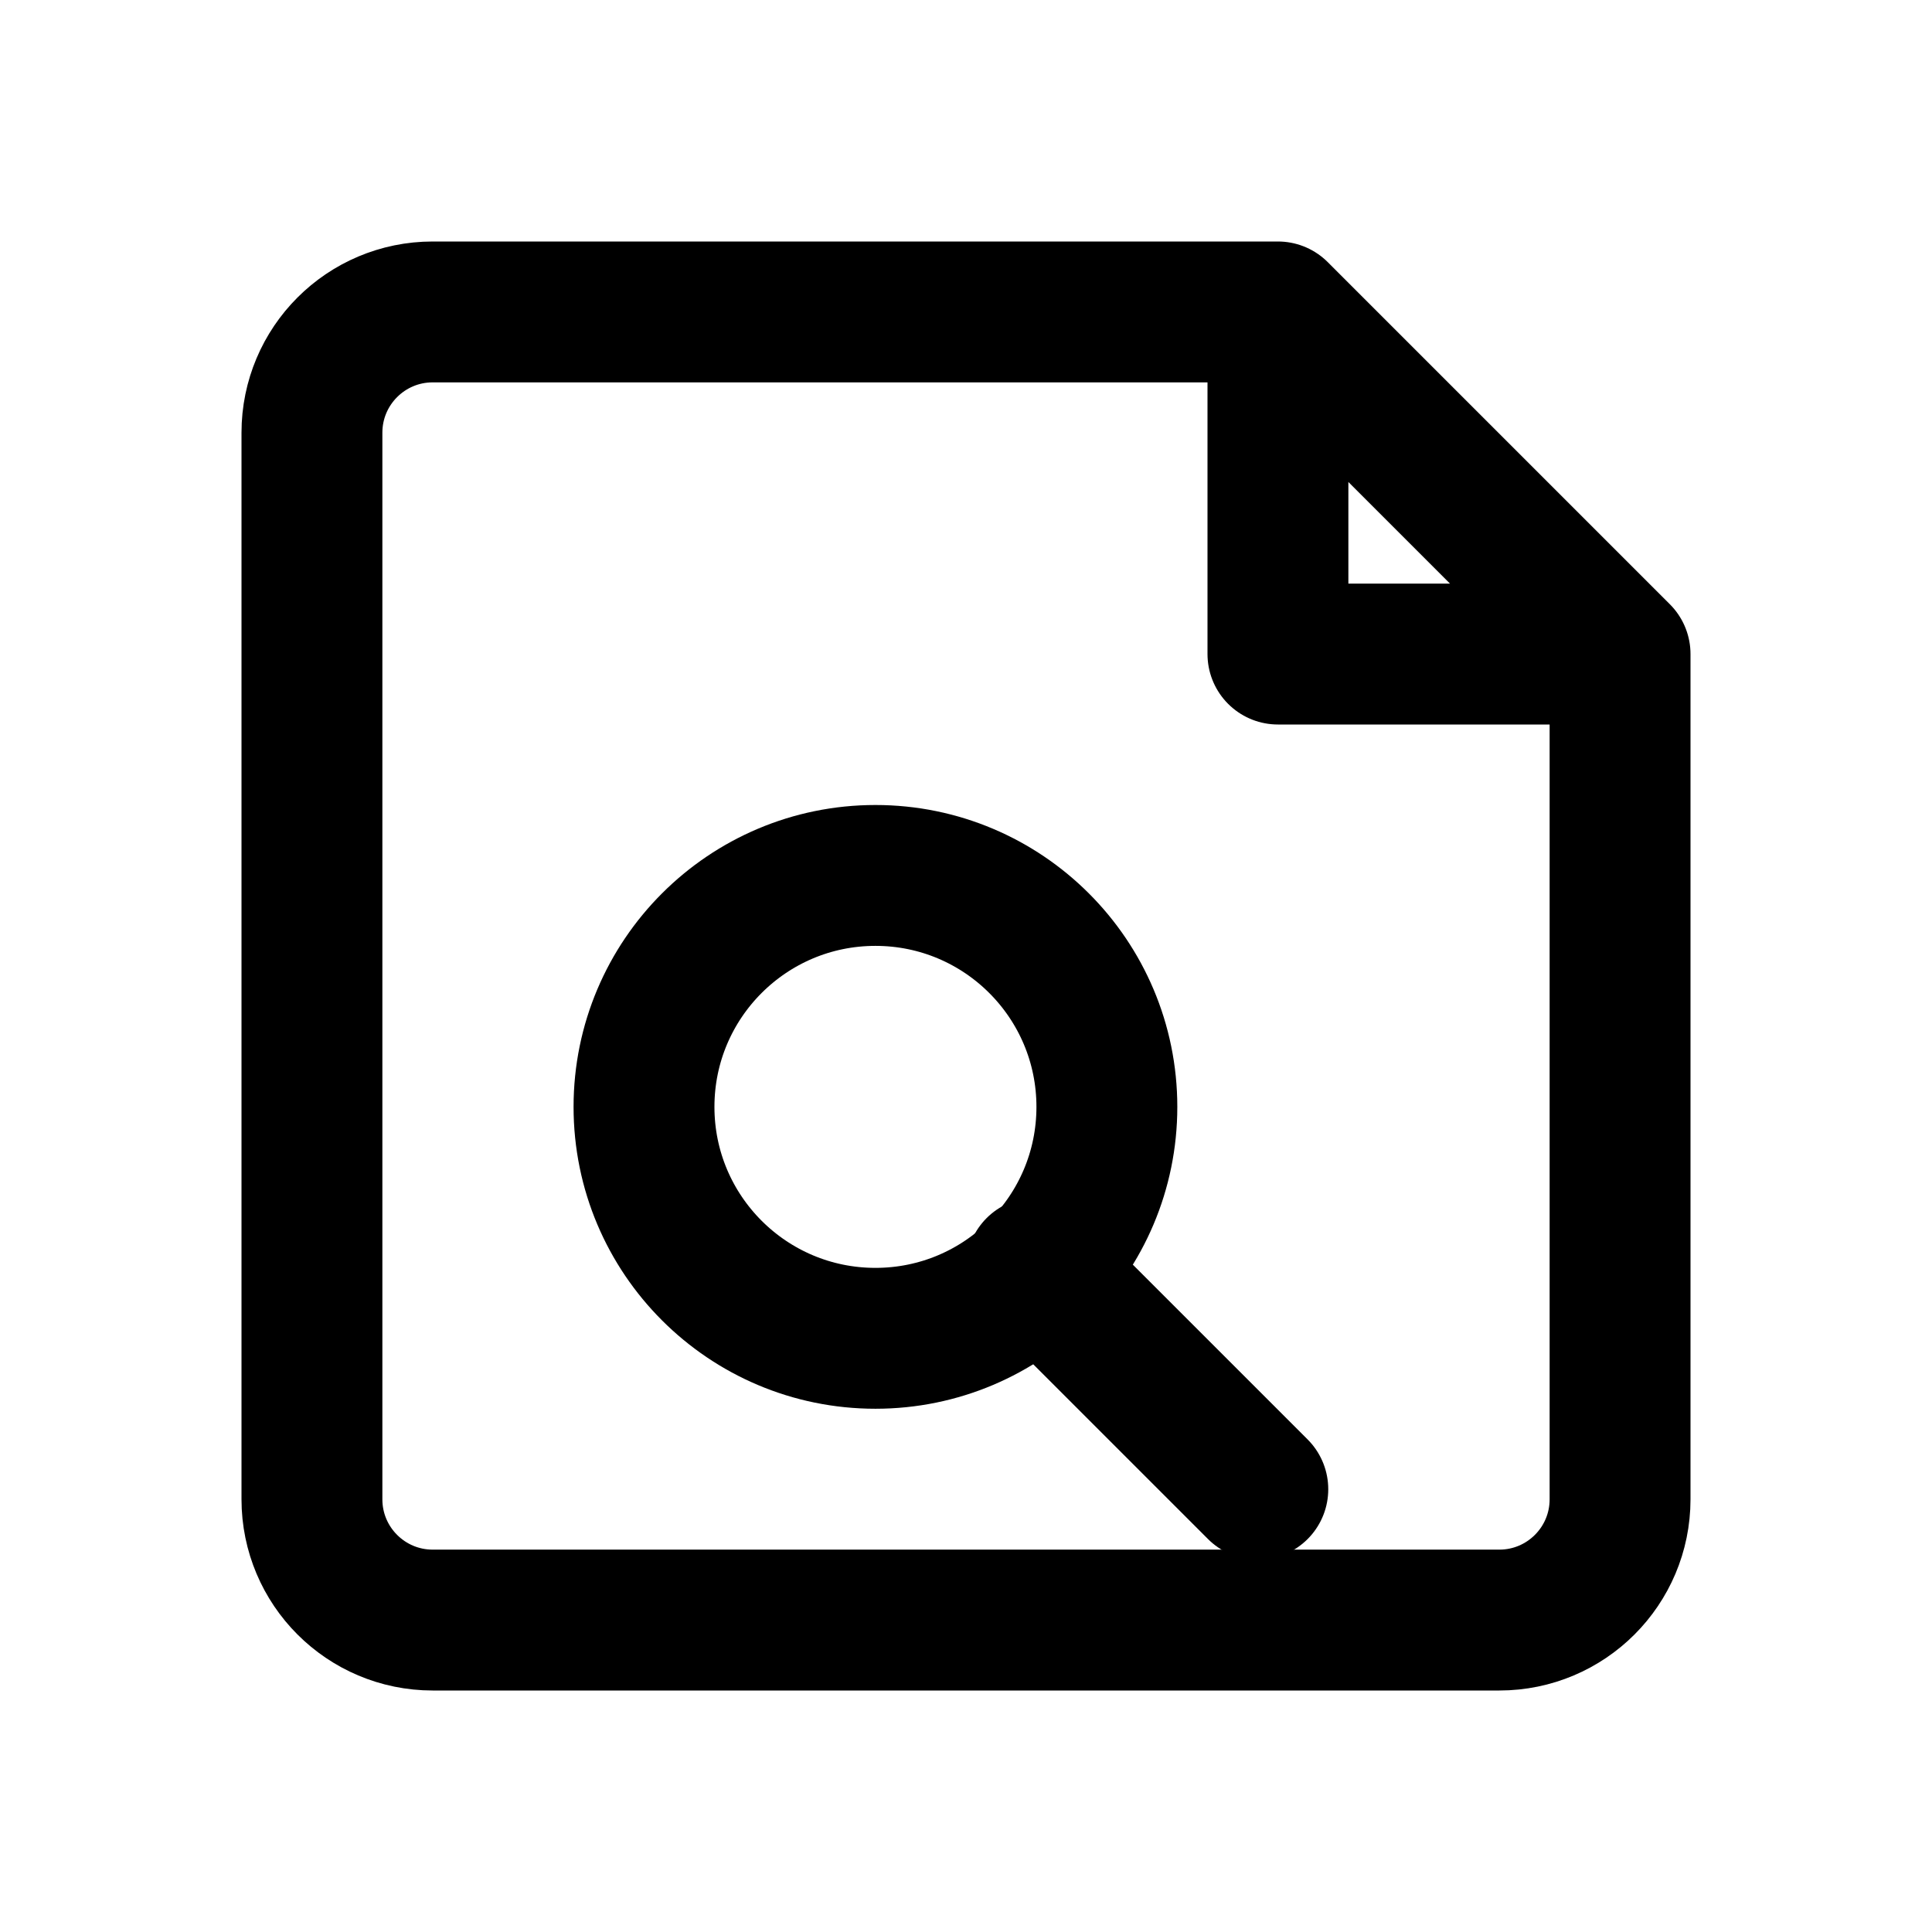
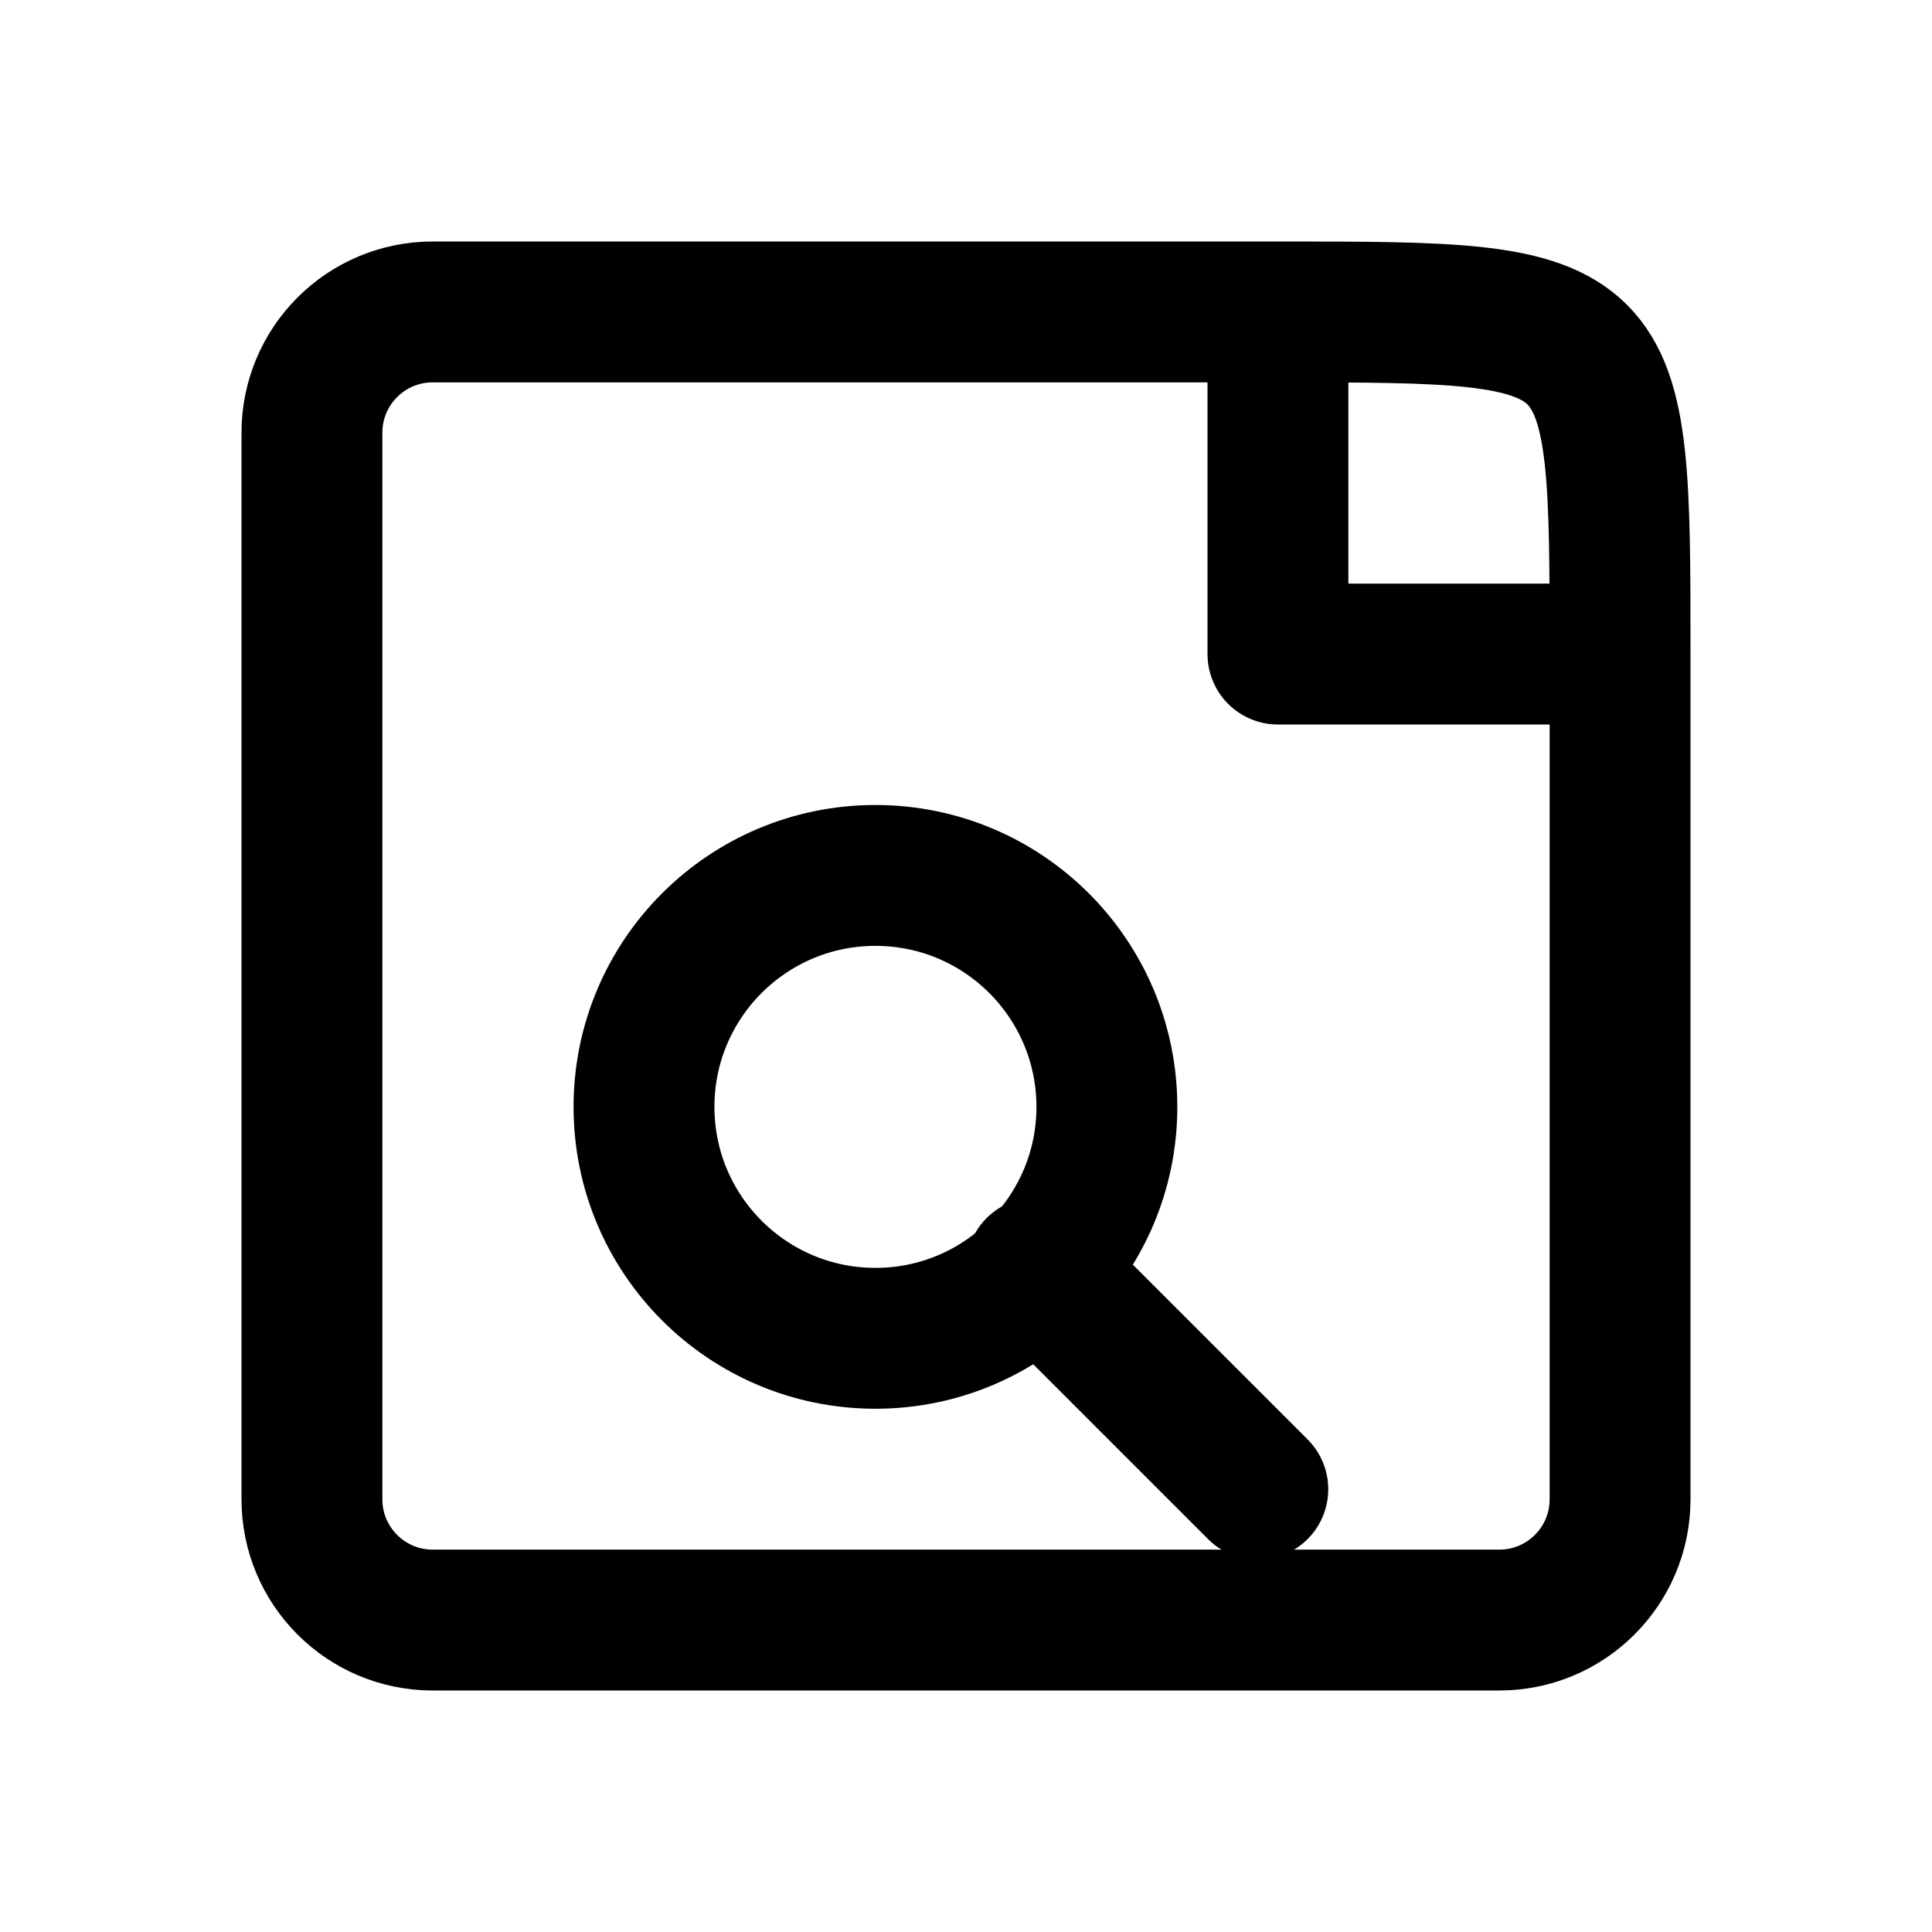
<svg xmlns="http://www.w3.org/2000/svg" width="24" height="24" viewBox="0 0 24 24" fill="none" stroke="currentColor" stroke-width="1.75" stroke-linecap="round" stroke-linejoin="round" aria-hidden="true" focusable="false">
-   <path d="M15.875 3.875H5.375A1.5 1.5 0 0 0 3.875 5.375V18.625A1.5 1.5 0 0 0 5.375 20.125H18.625A1.5 1.5 0 0 0 20.125 18.625V8.125L15.875 3.875ZM15.875 3.875V8.125H20.125" />
+   <path d="M15.875 3.875H5.375A1.5 1.5 0 0 0 3.875 5.375V18.625A1.5 1.5 0 0 0 5.375 20.125H18.625A1.5 1.5 0 0 0 20.125 18.625V8.125C20.125 3.875 20.125 3.875 15.875 3.875ZM15.875 3.875V8.125H20.125" />
  <circle cx="10.875" cy="13.75" r="2.875" />
  <path d="M12.875 15.75L15.625 18.5" />
</svg>
